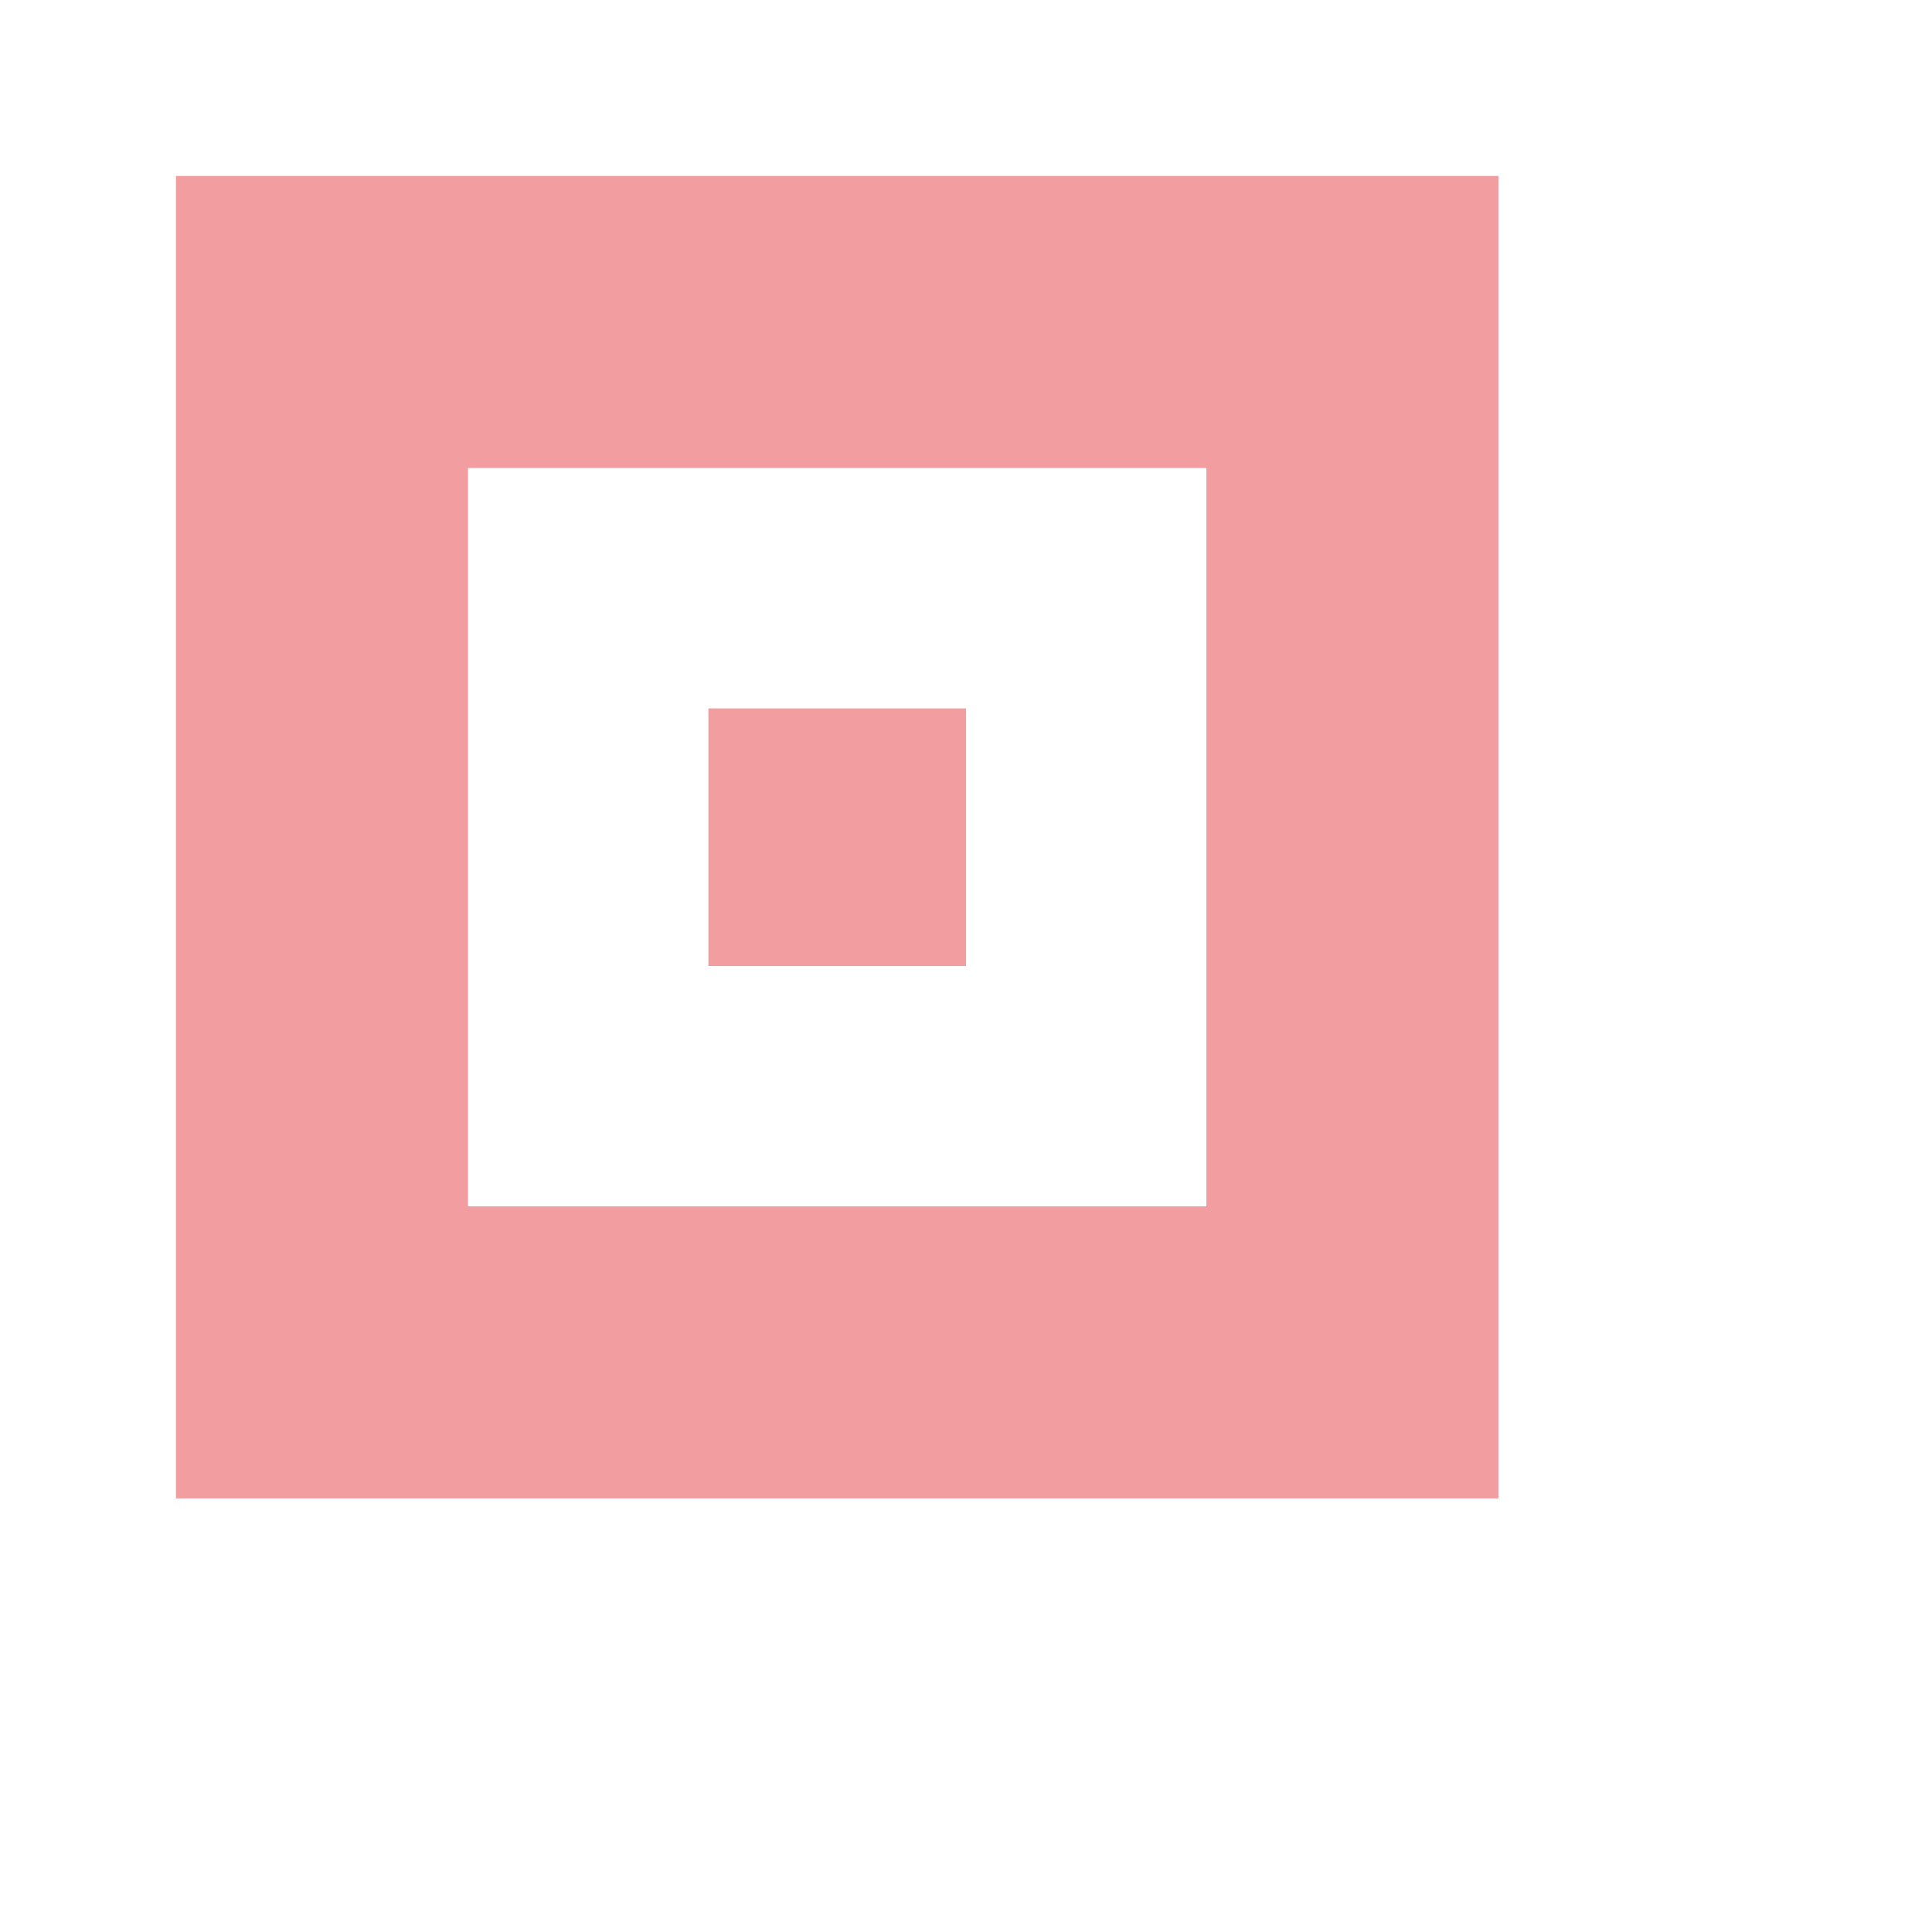
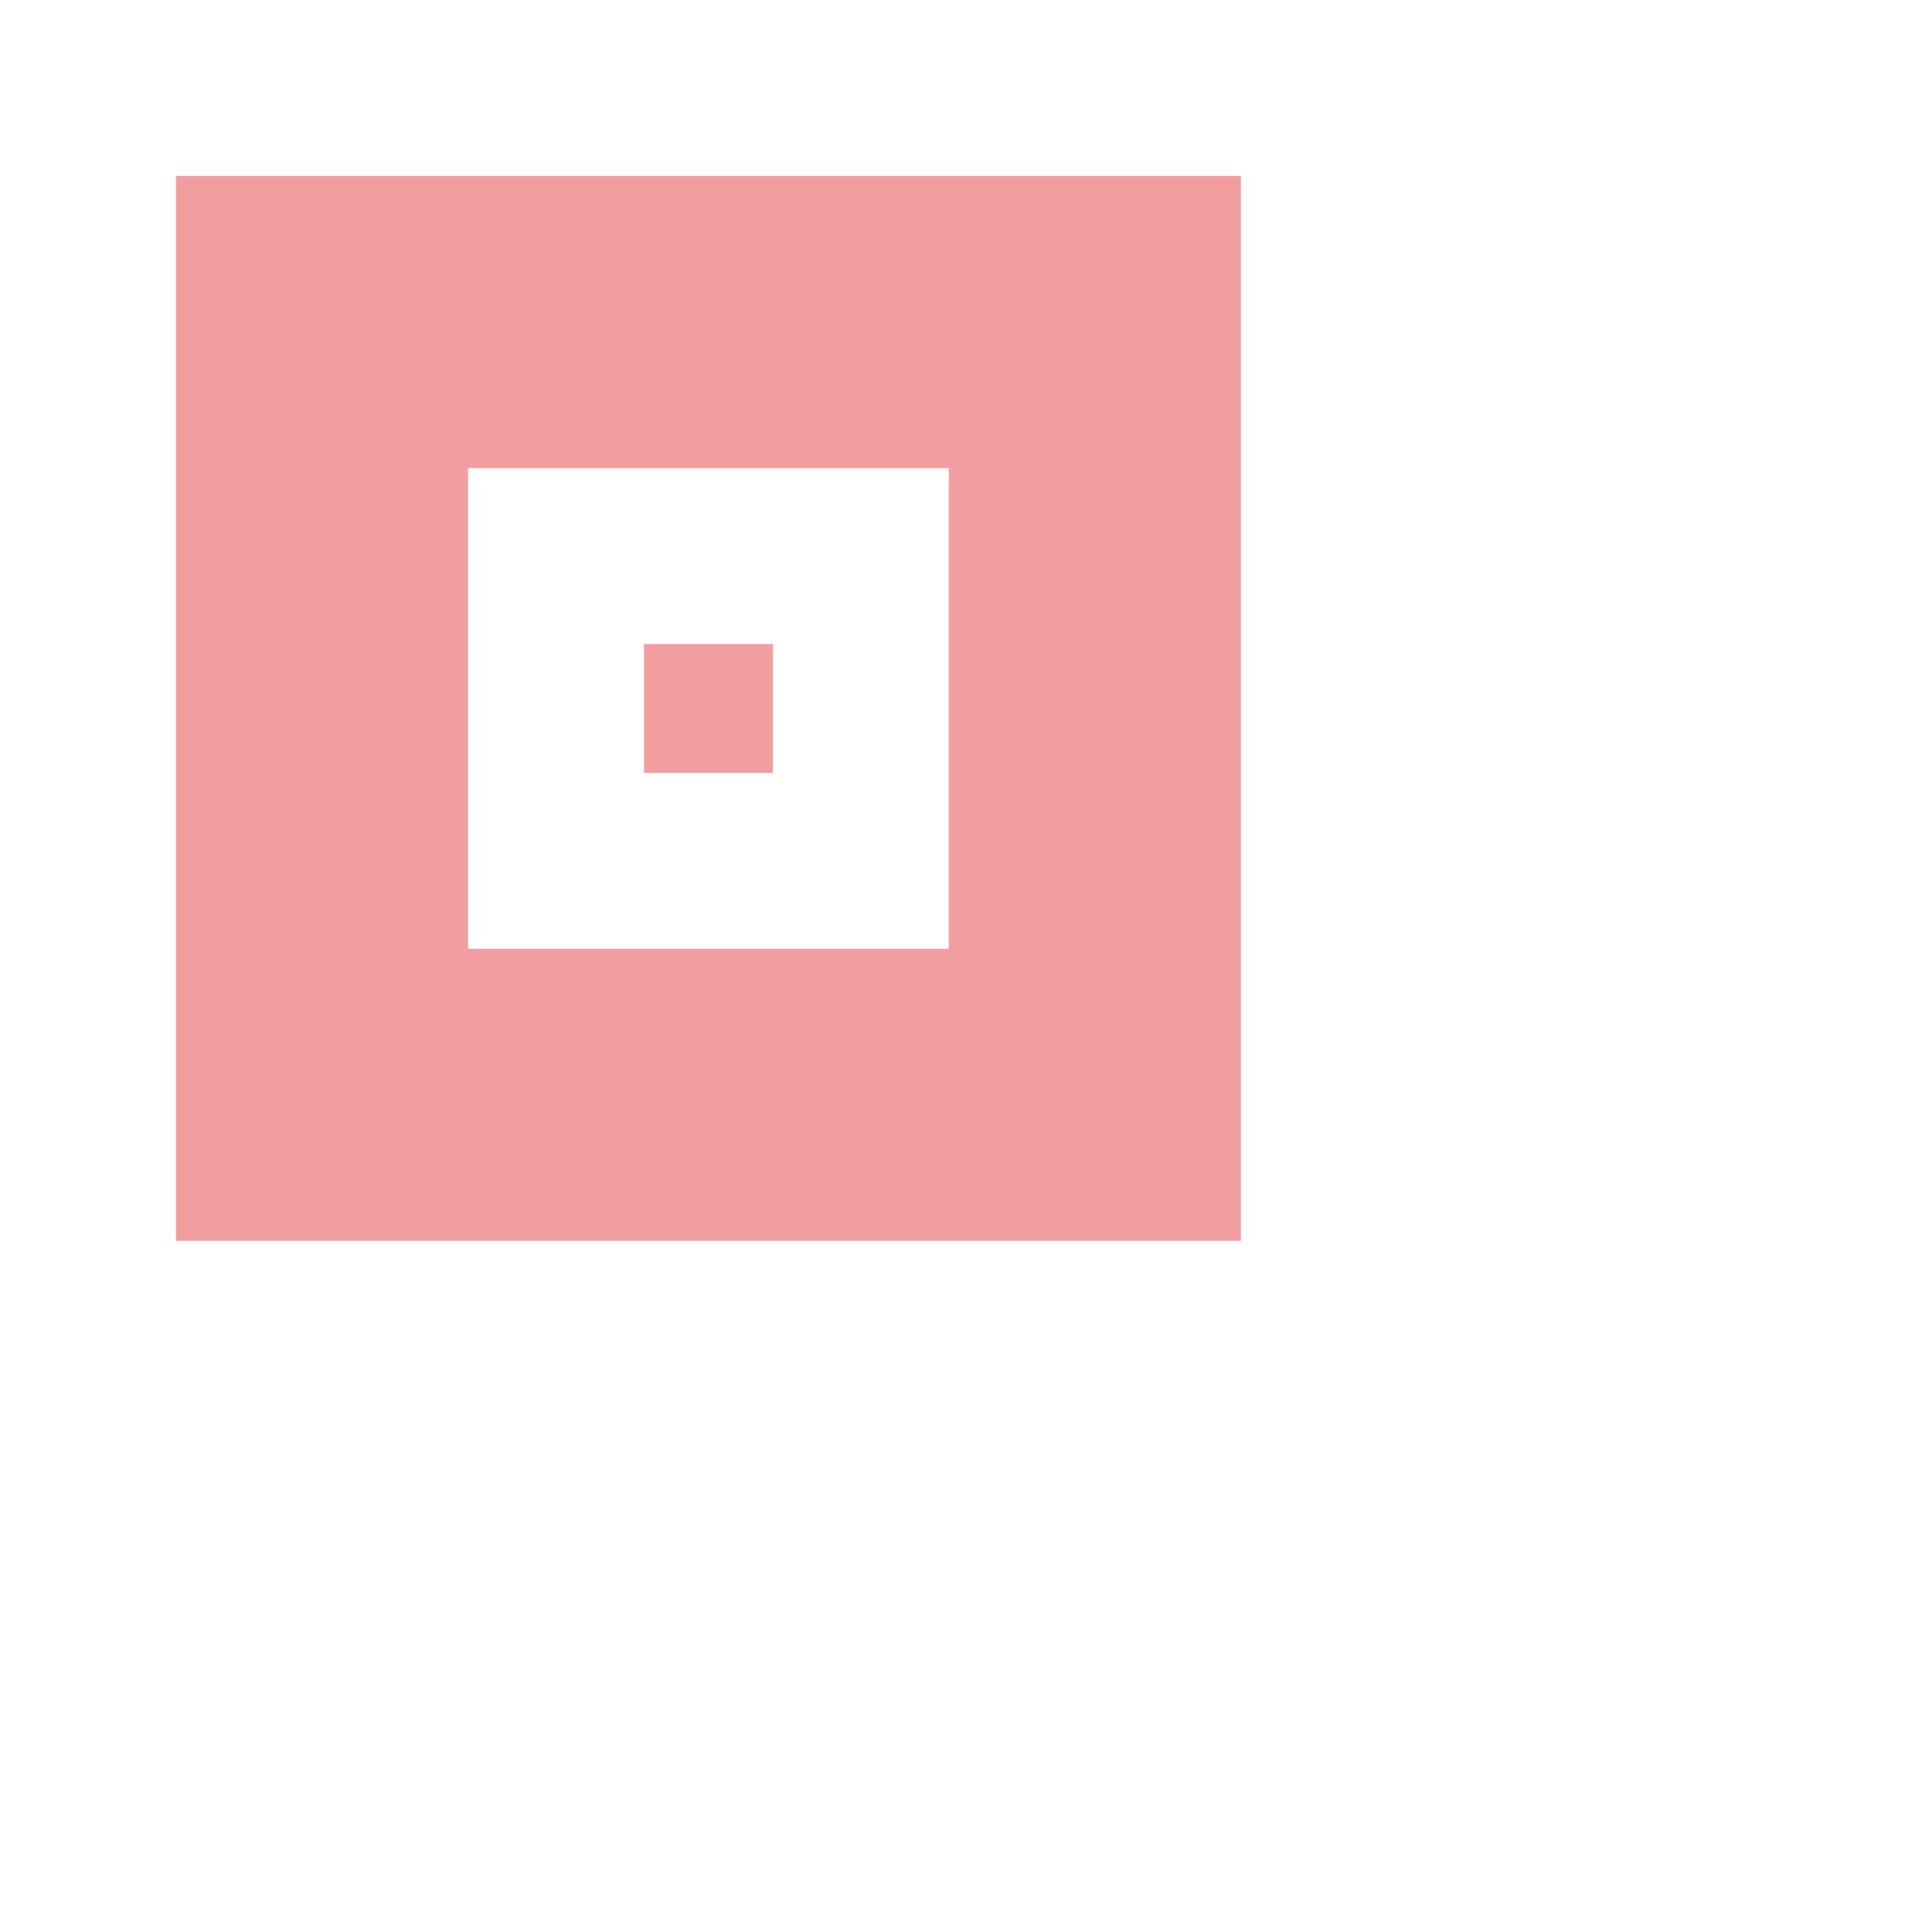
<svg xmlns="http://www.w3.org/2000/svg" width="39.688mm" height="39.688mm" viewBox="0 0 39.688 39.688" version="1.1" id="svg1" xml:space="preserve">
  <defs id="defs1" />
  <g id="layer1" transform="translate(-46.64445,-28.77213)">
-     <path style="fill:none;stroke:#e11c23;stroke-width:6;stroke-linecap:butt;stroke-linejoin:miter;stroke-dasharray:none;stroke-opacity:0.427" d="M 53.259,35.387 V 56.553 H 74.426 V 35.387 Z" id="path5" />
-     <rect style="opacity:0.426;fill:#e01b24;fill-opacity:1;fill-rule:evenodd;stroke:#e01b24;stroke-width:0;stroke-linejoin:round;stroke-dasharray:none;stroke-opacity:1" id="rect5" width="5.292" height="5.292" x="61.197" y="43.324" rx="8.1006533e-07" ry="8.1006539e-07" />
+     <path style="fill:none;stroke:#e11c23;stroke-width:6;stroke-linecap:butt;stroke-linejoin:miter;stroke-dasharray:none;stroke-opacity:0.427" d="M 53.259,35.387 V 51.262 H 69.134 V 35.387 Z" id="path5" />
+     <rect style="opacity:0.426;fill:#e01b24;fill-opacity:1;fill-rule:evenodd;stroke:#e01b24;stroke-width:0;stroke-linejoin:round;stroke-dasharray:none;stroke-opacity:1" id="rect5" width="2.646" height="2.646" x="59.874" y="42.001" rx="8.1006533e-07" ry="8.1006539e-07" />
  </g>
</svg>
